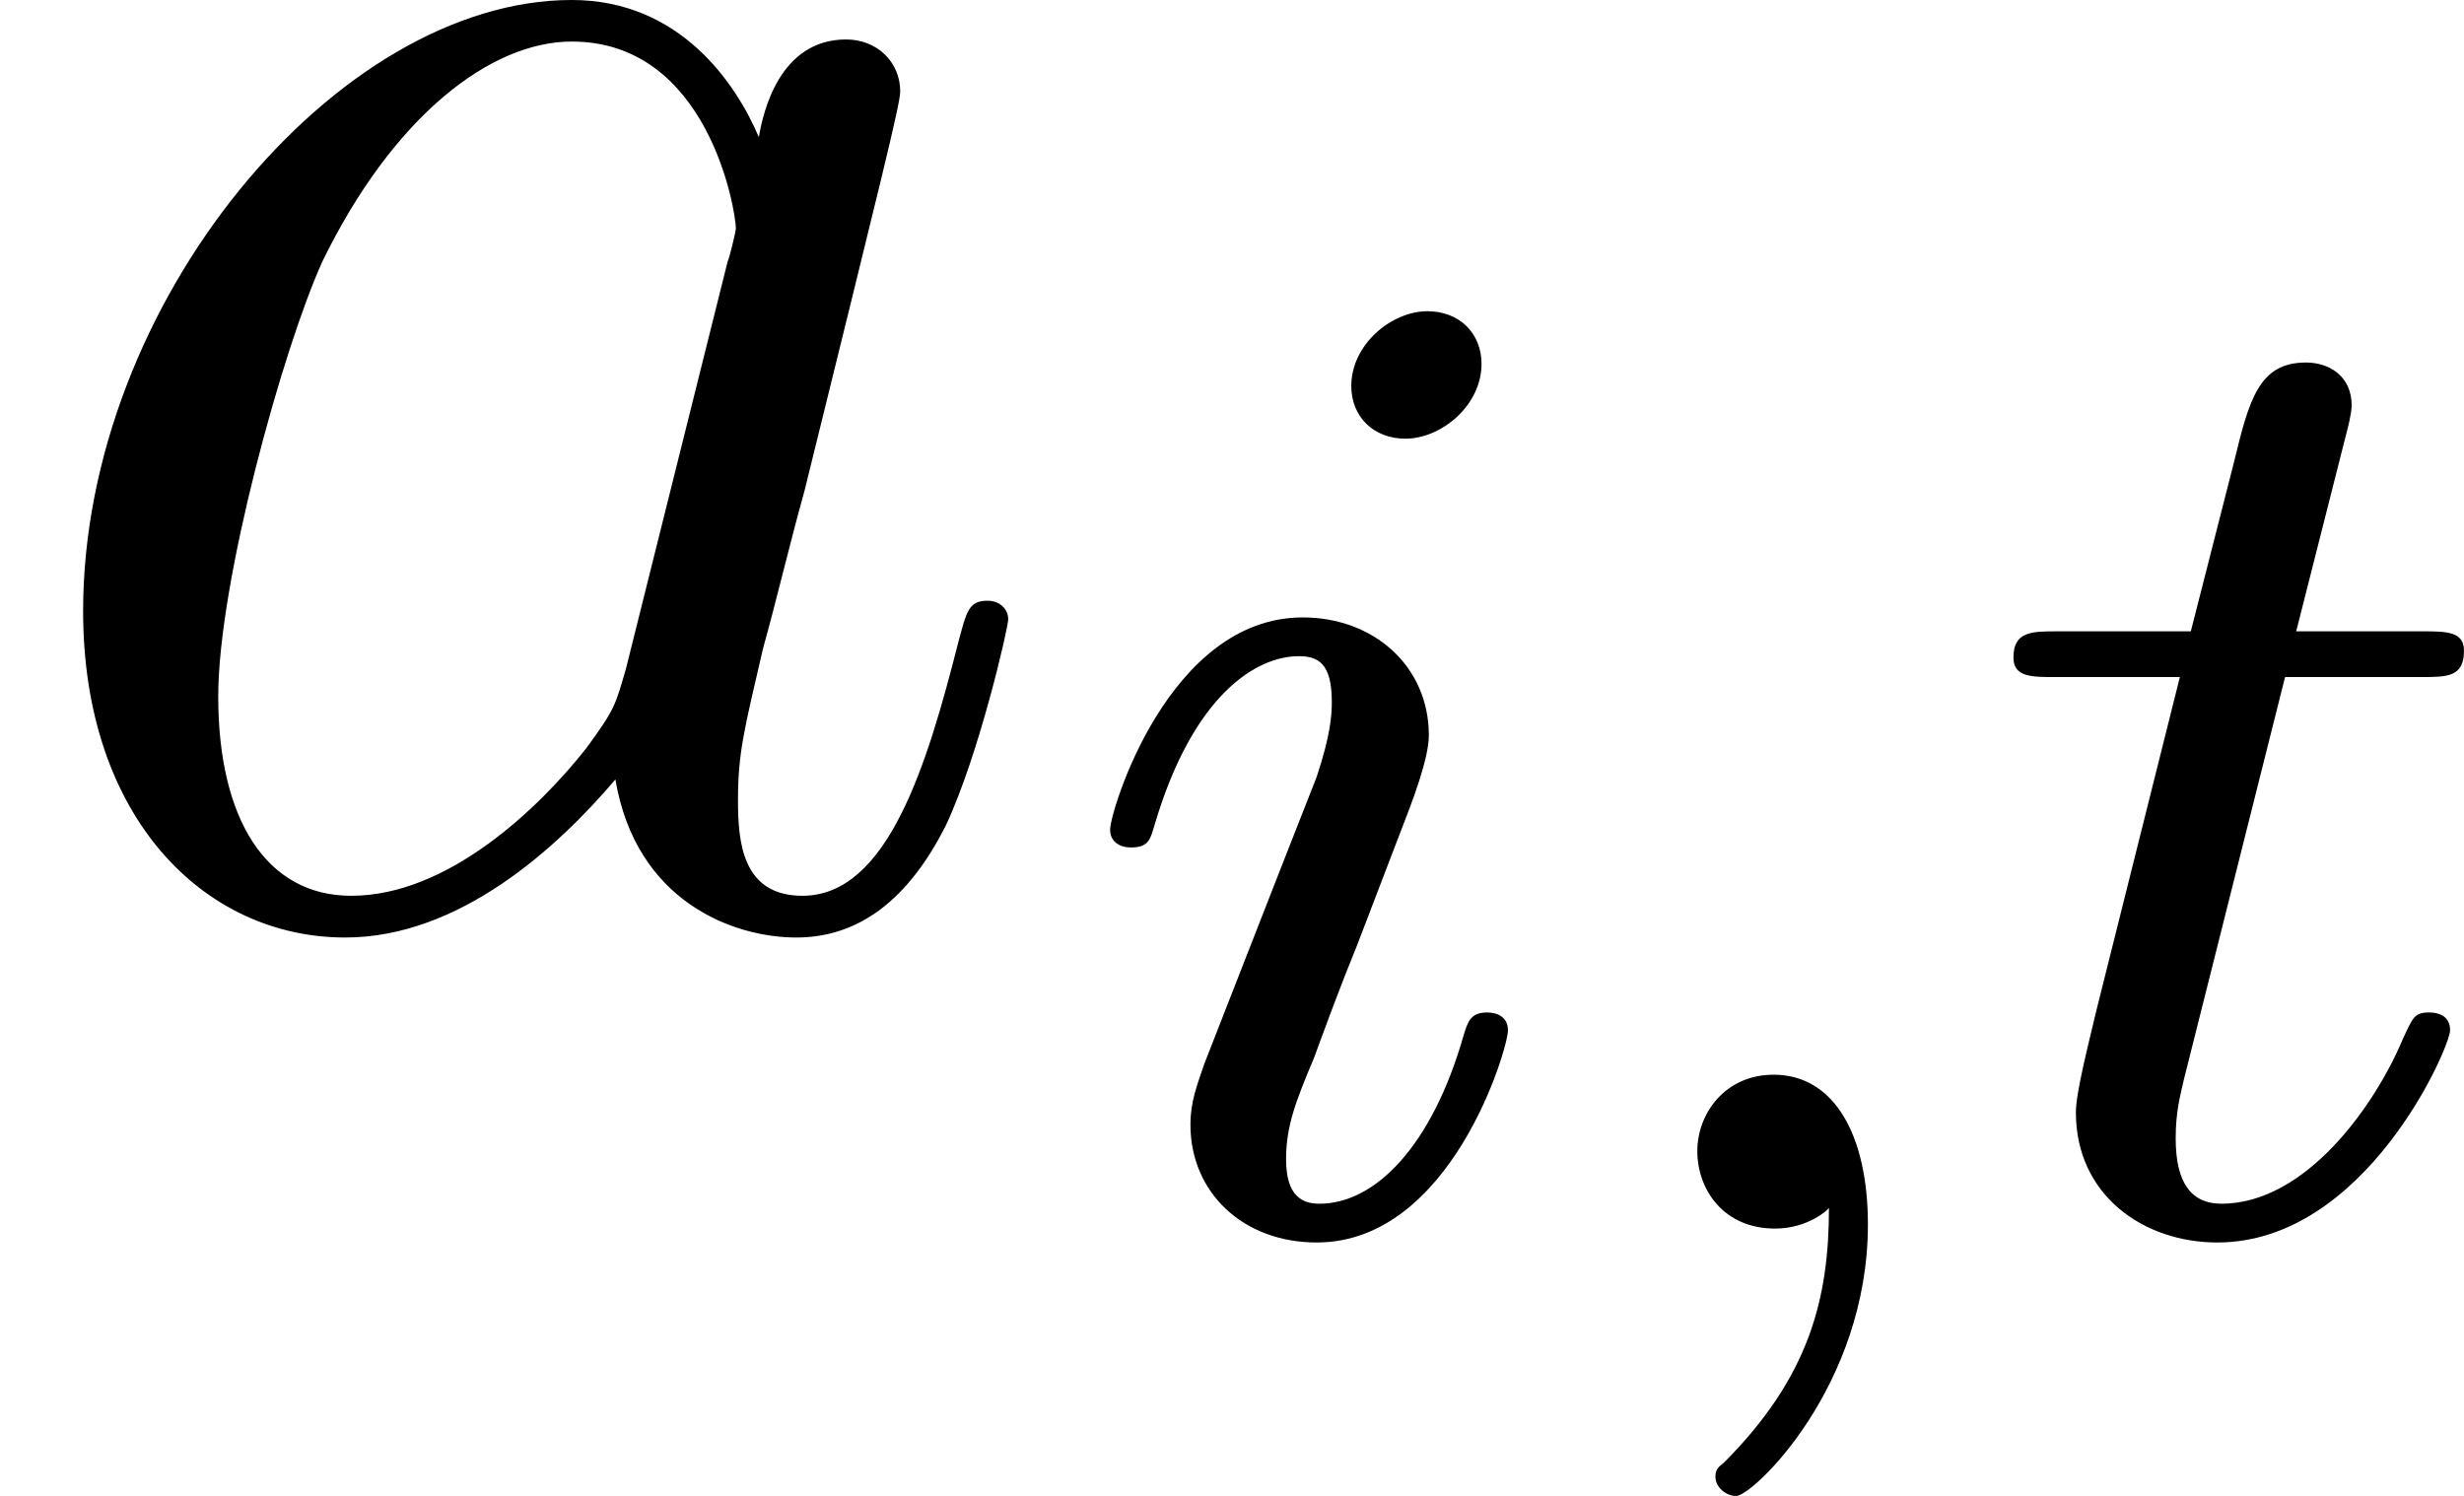
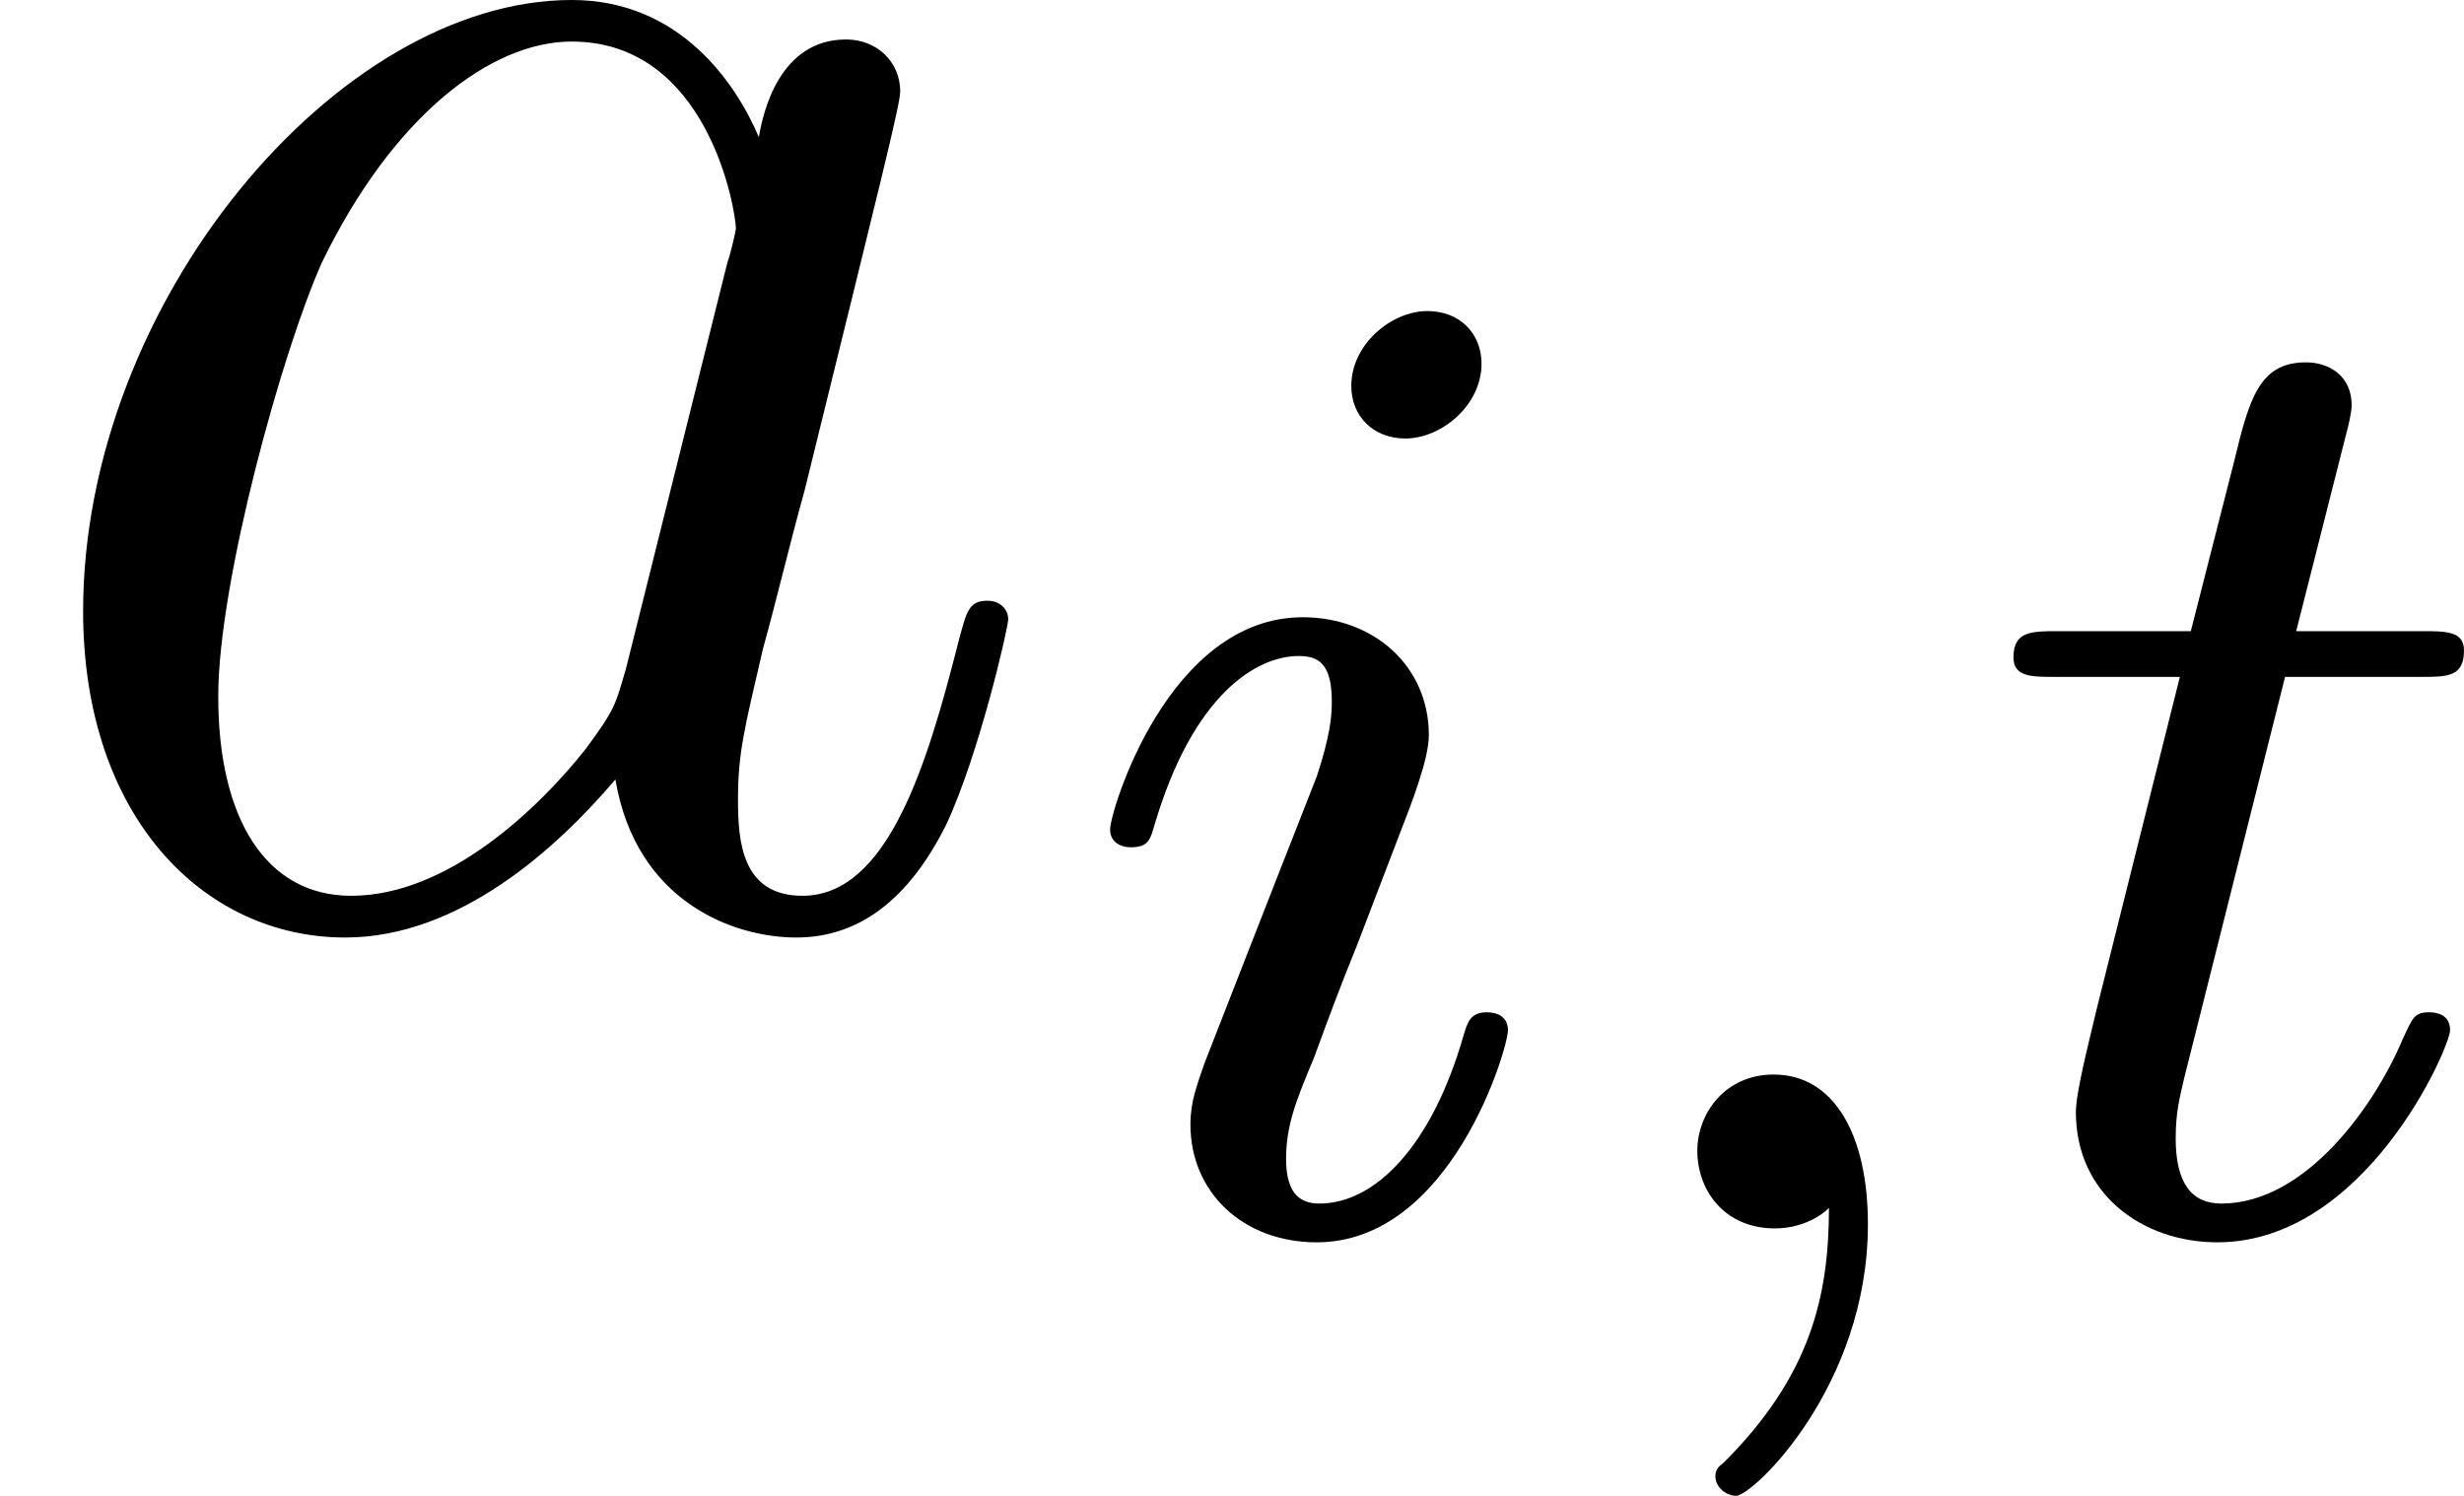
- <svg xmlns="http://www.w3.org/2000/svg" xmlns:xlink="http://www.w3.org/1999/xlink" version="1.1" width="14.17pt" height="8.604pt" viewBox="67.514 578.052 14.17 8.604">
+ <svg xmlns="http://www.w3.org/2000/svg" xmlns:xlink="http://www.w3.org/1999/xlink" version="1.1" width="14.17pt" height="8.604pt" viewBox="67.514 112.653 14.17 8.604">
  <defs>
    <path id="g10-59" d="M1.49-.12C1.49 .399 1.379 .853 .885 1.347C.853 1.371 .837 1.387 .837 1.427C.837 1.49 .901 1.538 .956 1.538C1.052 1.538 1.714 .909 1.714-.024C1.714-.534 1.522-.885 1.172-.885C.893-.885 .733-.662 .733-.446C.733-.223 .885 0 1.18 0C1.371 0 1.49-.112 1.49-.12Z" />
    <path id="g10-105" d="M2.375-4.973C2.375-5.149 2.248-5.276 2.064-5.276C1.857-5.276 1.626-5.085 1.626-4.846C1.626-4.67 1.753-4.543 1.937-4.543C2.144-4.543 2.375-4.734 2.375-4.973ZM1.211-2.048L.781-.948C.741-.829 .701-.733 .701-.598C.701-.207 1.004 .08 1.427 .08C2.2 .08 2.527-1.036 2.527-1.14C2.527-1.219 2.463-1.243 2.407-1.243C2.311-1.243 2.295-1.188 2.271-1.108C2.088-.47 1.761-.143 1.443-.143C1.347-.143 1.251-.183 1.251-.399C1.251-.59 1.307-.733 1.411-.98C1.49-1.196 1.57-1.411 1.658-1.626L1.905-2.271C1.977-2.455 2.072-2.702 2.072-2.837C2.072-3.236 1.753-3.515 1.347-3.515C.574-3.515 .239-2.399 .239-2.295C.239-2.224 .295-2.192 .359-2.192C.462-2.192 .47-2.24 .494-2.319C.717-3.076 1.084-3.292 1.323-3.292C1.435-3.292 1.514-3.252 1.514-3.029C1.514-2.949 1.506-2.837 1.427-2.598L1.211-2.048Z" />
    <path id="g10-116" d="M1.761-3.172H2.542C2.694-3.172 2.79-3.172 2.79-3.324C2.79-3.435 2.686-3.435 2.55-3.435H1.825L2.112-4.567C2.144-4.686 2.144-4.726 2.144-4.734C2.144-4.902 2.016-4.981 1.881-4.981C1.61-4.981 1.554-4.766 1.467-4.407L1.219-3.435H.454C.303-3.435 .199-3.435 .199-3.284C.199-3.172 .303-3.172 .438-3.172H1.156L.677-1.259C.63-1.06 .558-.781 .558-.669C.558-.191 .948 .08 1.371 .08C2.224 .08 2.71-1.044 2.71-1.14C2.71-1.227 2.638-1.243 2.59-1.243C2.503-1.243 2.495-1.211 2.439-1.092C2.279-.709 1.881-.143 1.395-.143C1.227-.143 1.132-.255 1.132-.518C1.132-.669 1.156-.757 1.18-.861L1.761-3.172Z" />
    <path id="g11-97" d="M3.599-1.423C3.539-1.219 3.539-1.196 3.371-.968C3.108-.634 2.582-.12 2.02-.12C1.53-.12 1.255-.562 1.255-1.267C1.255-1.925 1.626-3.264 1.853-3.766C2.26-4.603 2.821-5.033 3.288-5.033C4.077-5.033 4.232-4.053 4.232-3.957C4.232-3.945 4.196-3.79 4.184-3.766L3.599-1.423ZM4.364-4.483C4.232-4.794 3.909-5.272 3.288-5.272C1.937-5.272 .478-3.527 .478-1.757C.478-.574 1.172 .12 1.985 .12C2.642 .12 3.204-.395 3.539-.789C3.658-.084 4.22 .12 4.579 .12S5.224-.096 5.44-.526C5.631-.933 5.798-1.662 5.798-1.71C5.798-1.769 5.75-1.817 5.679-1.817C5.571-1.817 5.559-1.757 5.511-1.578C5.332-.873 5.105-.12 4.615-.12C4.268-.12 4.244-.43 4.244-.669C4.244-.944 4.28-1.076 4.388-1.542C4.471-1.841 4.531-2.104 4.627-2.451C5.069-4.244 5.177-4.674 5.177-4.746C5.177-4.914 5.045-5.045 4.866-5.045C4.483-5.045 4.388-4.627 4.364-4.483Z" />
  </defs>
  <g id="page1">
-     <use x="67.514" y="583.324" xlink:href="#g11-97" />
-     <use x="73.659" y="585.118" xlink:href="#g10-105" />
-     <use x="76.542" y="585.118" xlink:href="#g10-59" />
-     <use x="78.894" y="585.118" xlink:href="#g10-116" />
+     <use x="67.514" y="117.925" xlink:href="#g11-97" />
+     <use x="73.659" y="119.718" xlink:href="#g10-105" />
+     <use x="76.542" y="119.718" xlink:href="#g10-59" />
+     <use x="78.894" y="119.718" xlink:href="#g10-116" />
  </g>
</svg>
